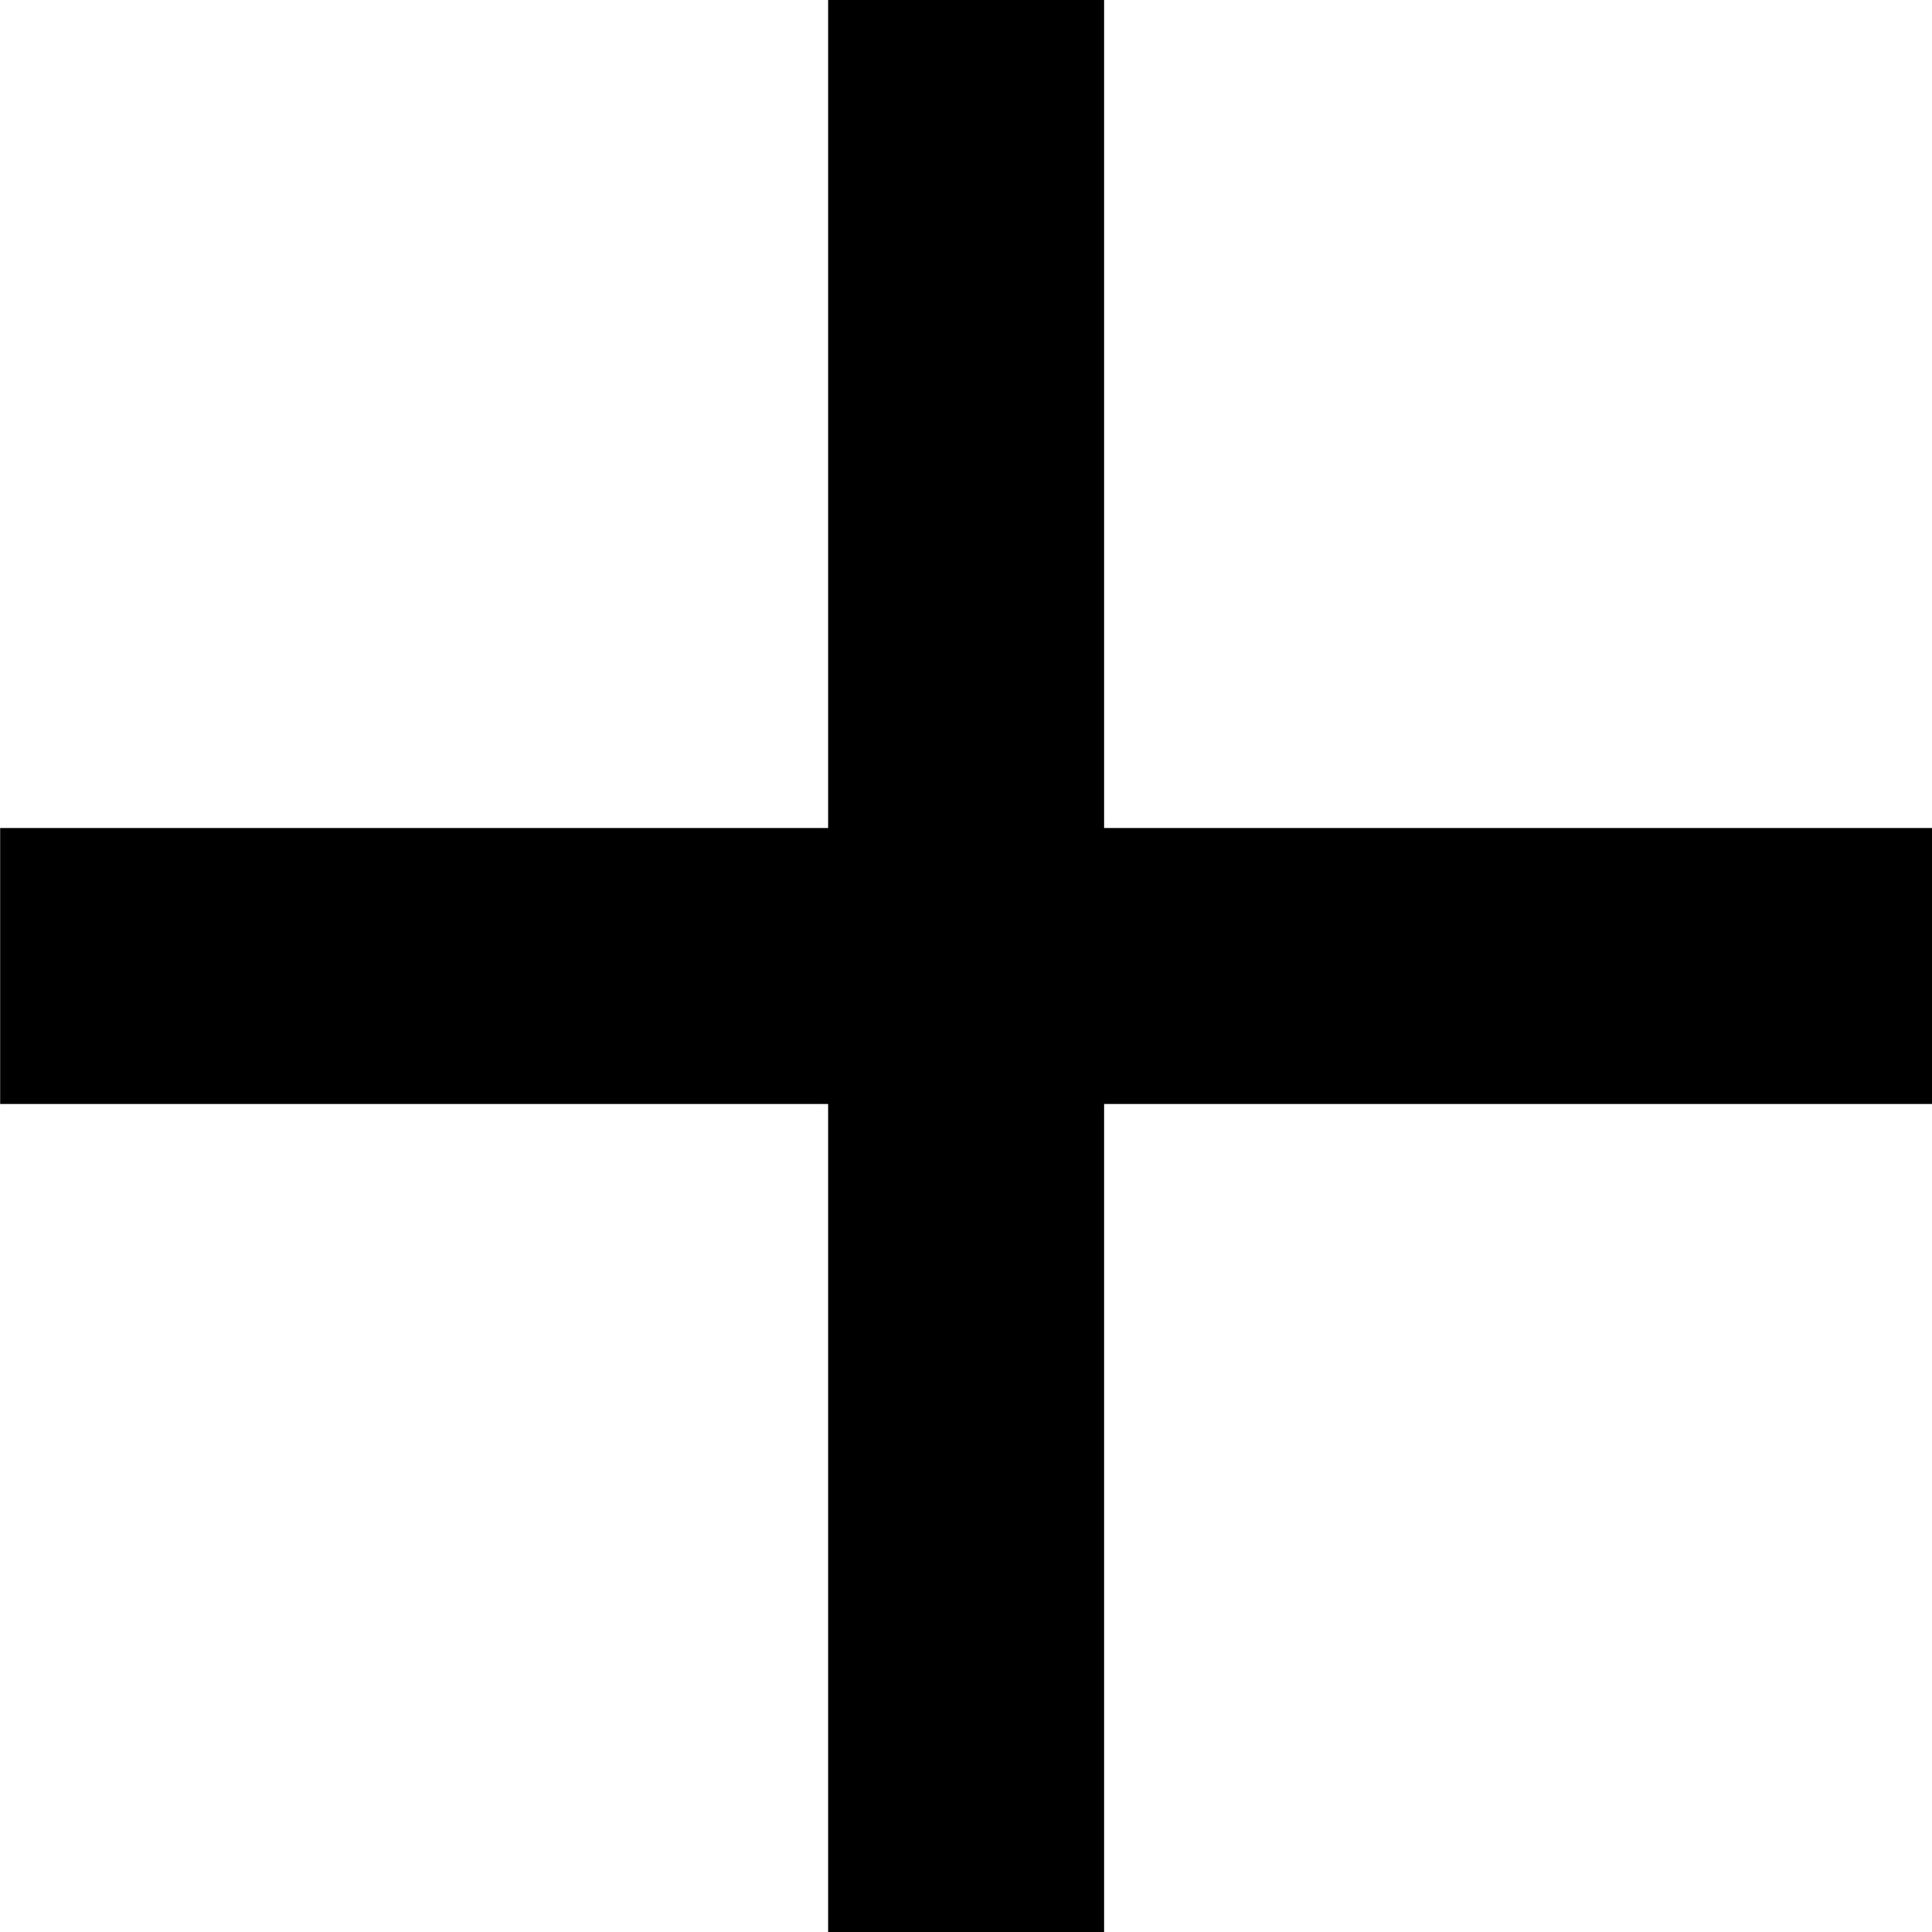
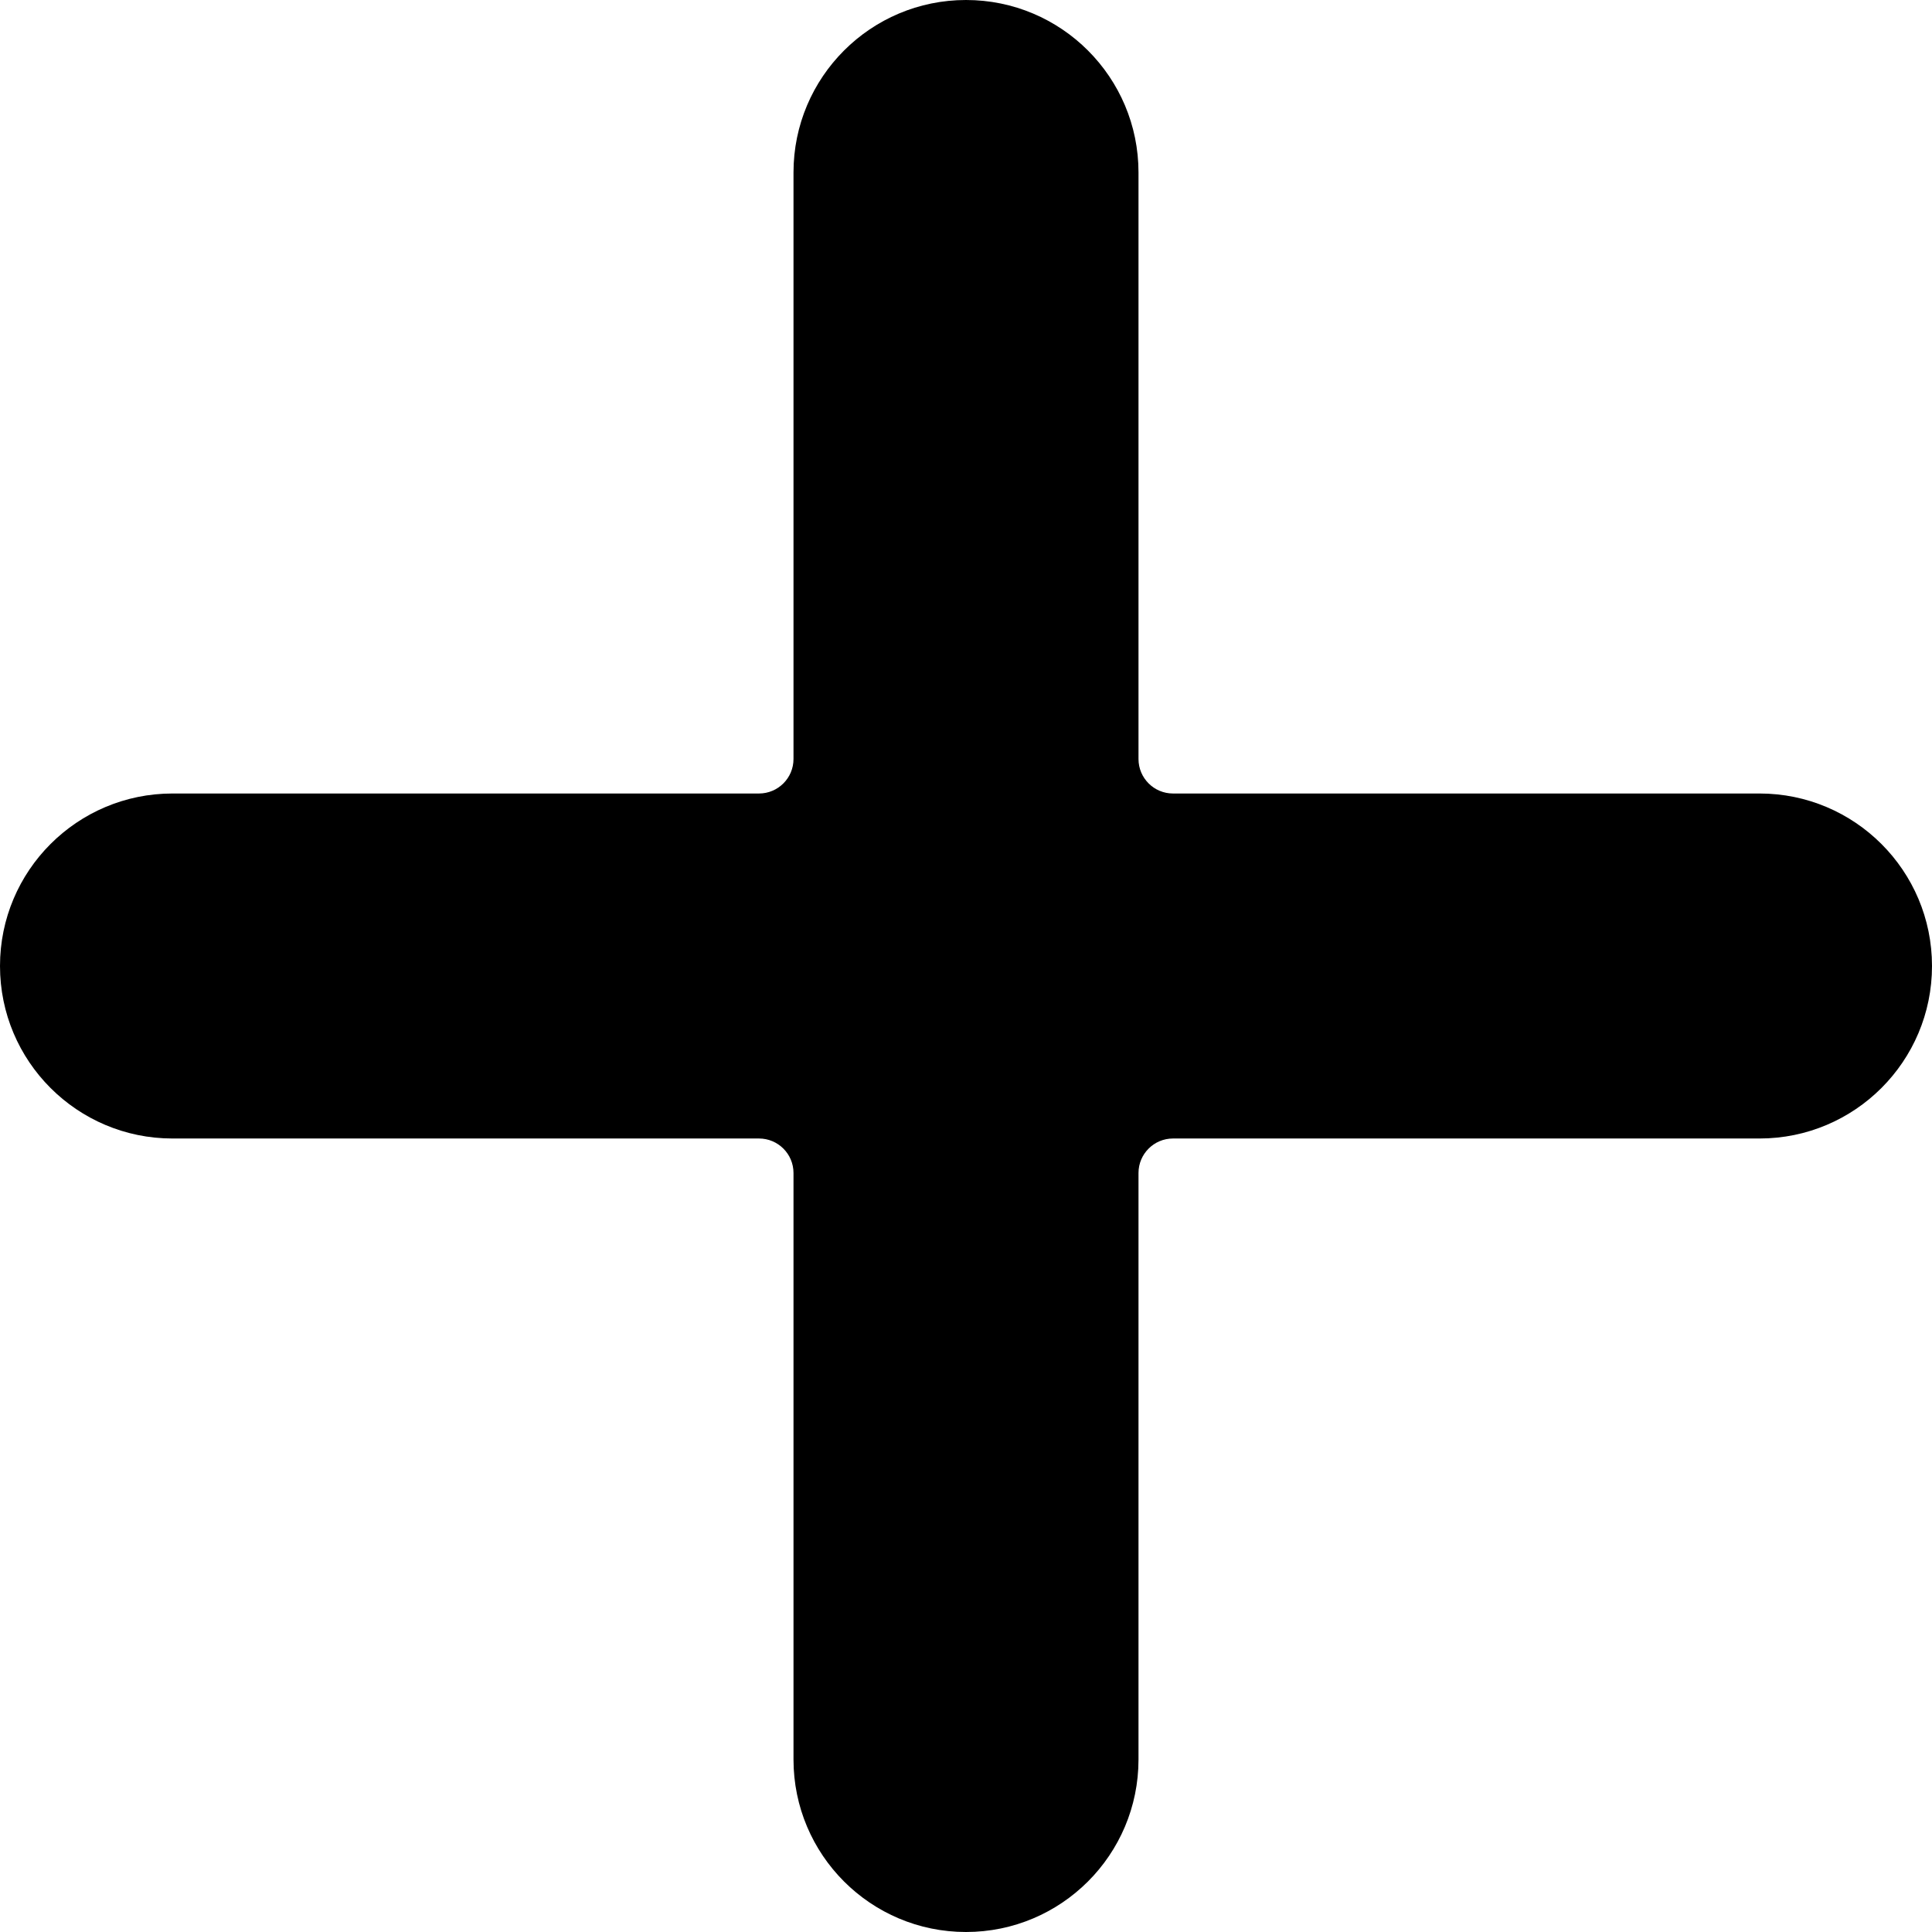
- <svg xmlns="http://www.w3.org/2000/svg" width="14" height="14" viewBox="0 0 14 14">
-   <path id="Union_1" data-name="Union 1" d="M-3285-136v-6h-6v-2h6v-6h2v6h6v2h-6v6Z" transform="translate(3291.001 150)" />
+ <svg xmlns="http://www.w3.org/2000/svg" height="448pt" viewBox="0 0 448 448" width="448pt">
+   <path d="m408 184h-136c-4.418 0-8-3.582-8-8v-136c0-22.09-17.91-40-40-40s-40 17.91-40 40v136c0 4.418-3.582 8-8 8h-136c-22.09 0-40 17.91-40 40s17.91 40 40 40h136c4.418 0 8 3.582 8 8v136c0 22.09 17.91 40 40 40s40-17.91 40-40v-136c0-4.418 3.582-8 8-8h136c22.09 0 40-17.91 40-40s-17.91-40-40-40zm0 0" />
</svg>
